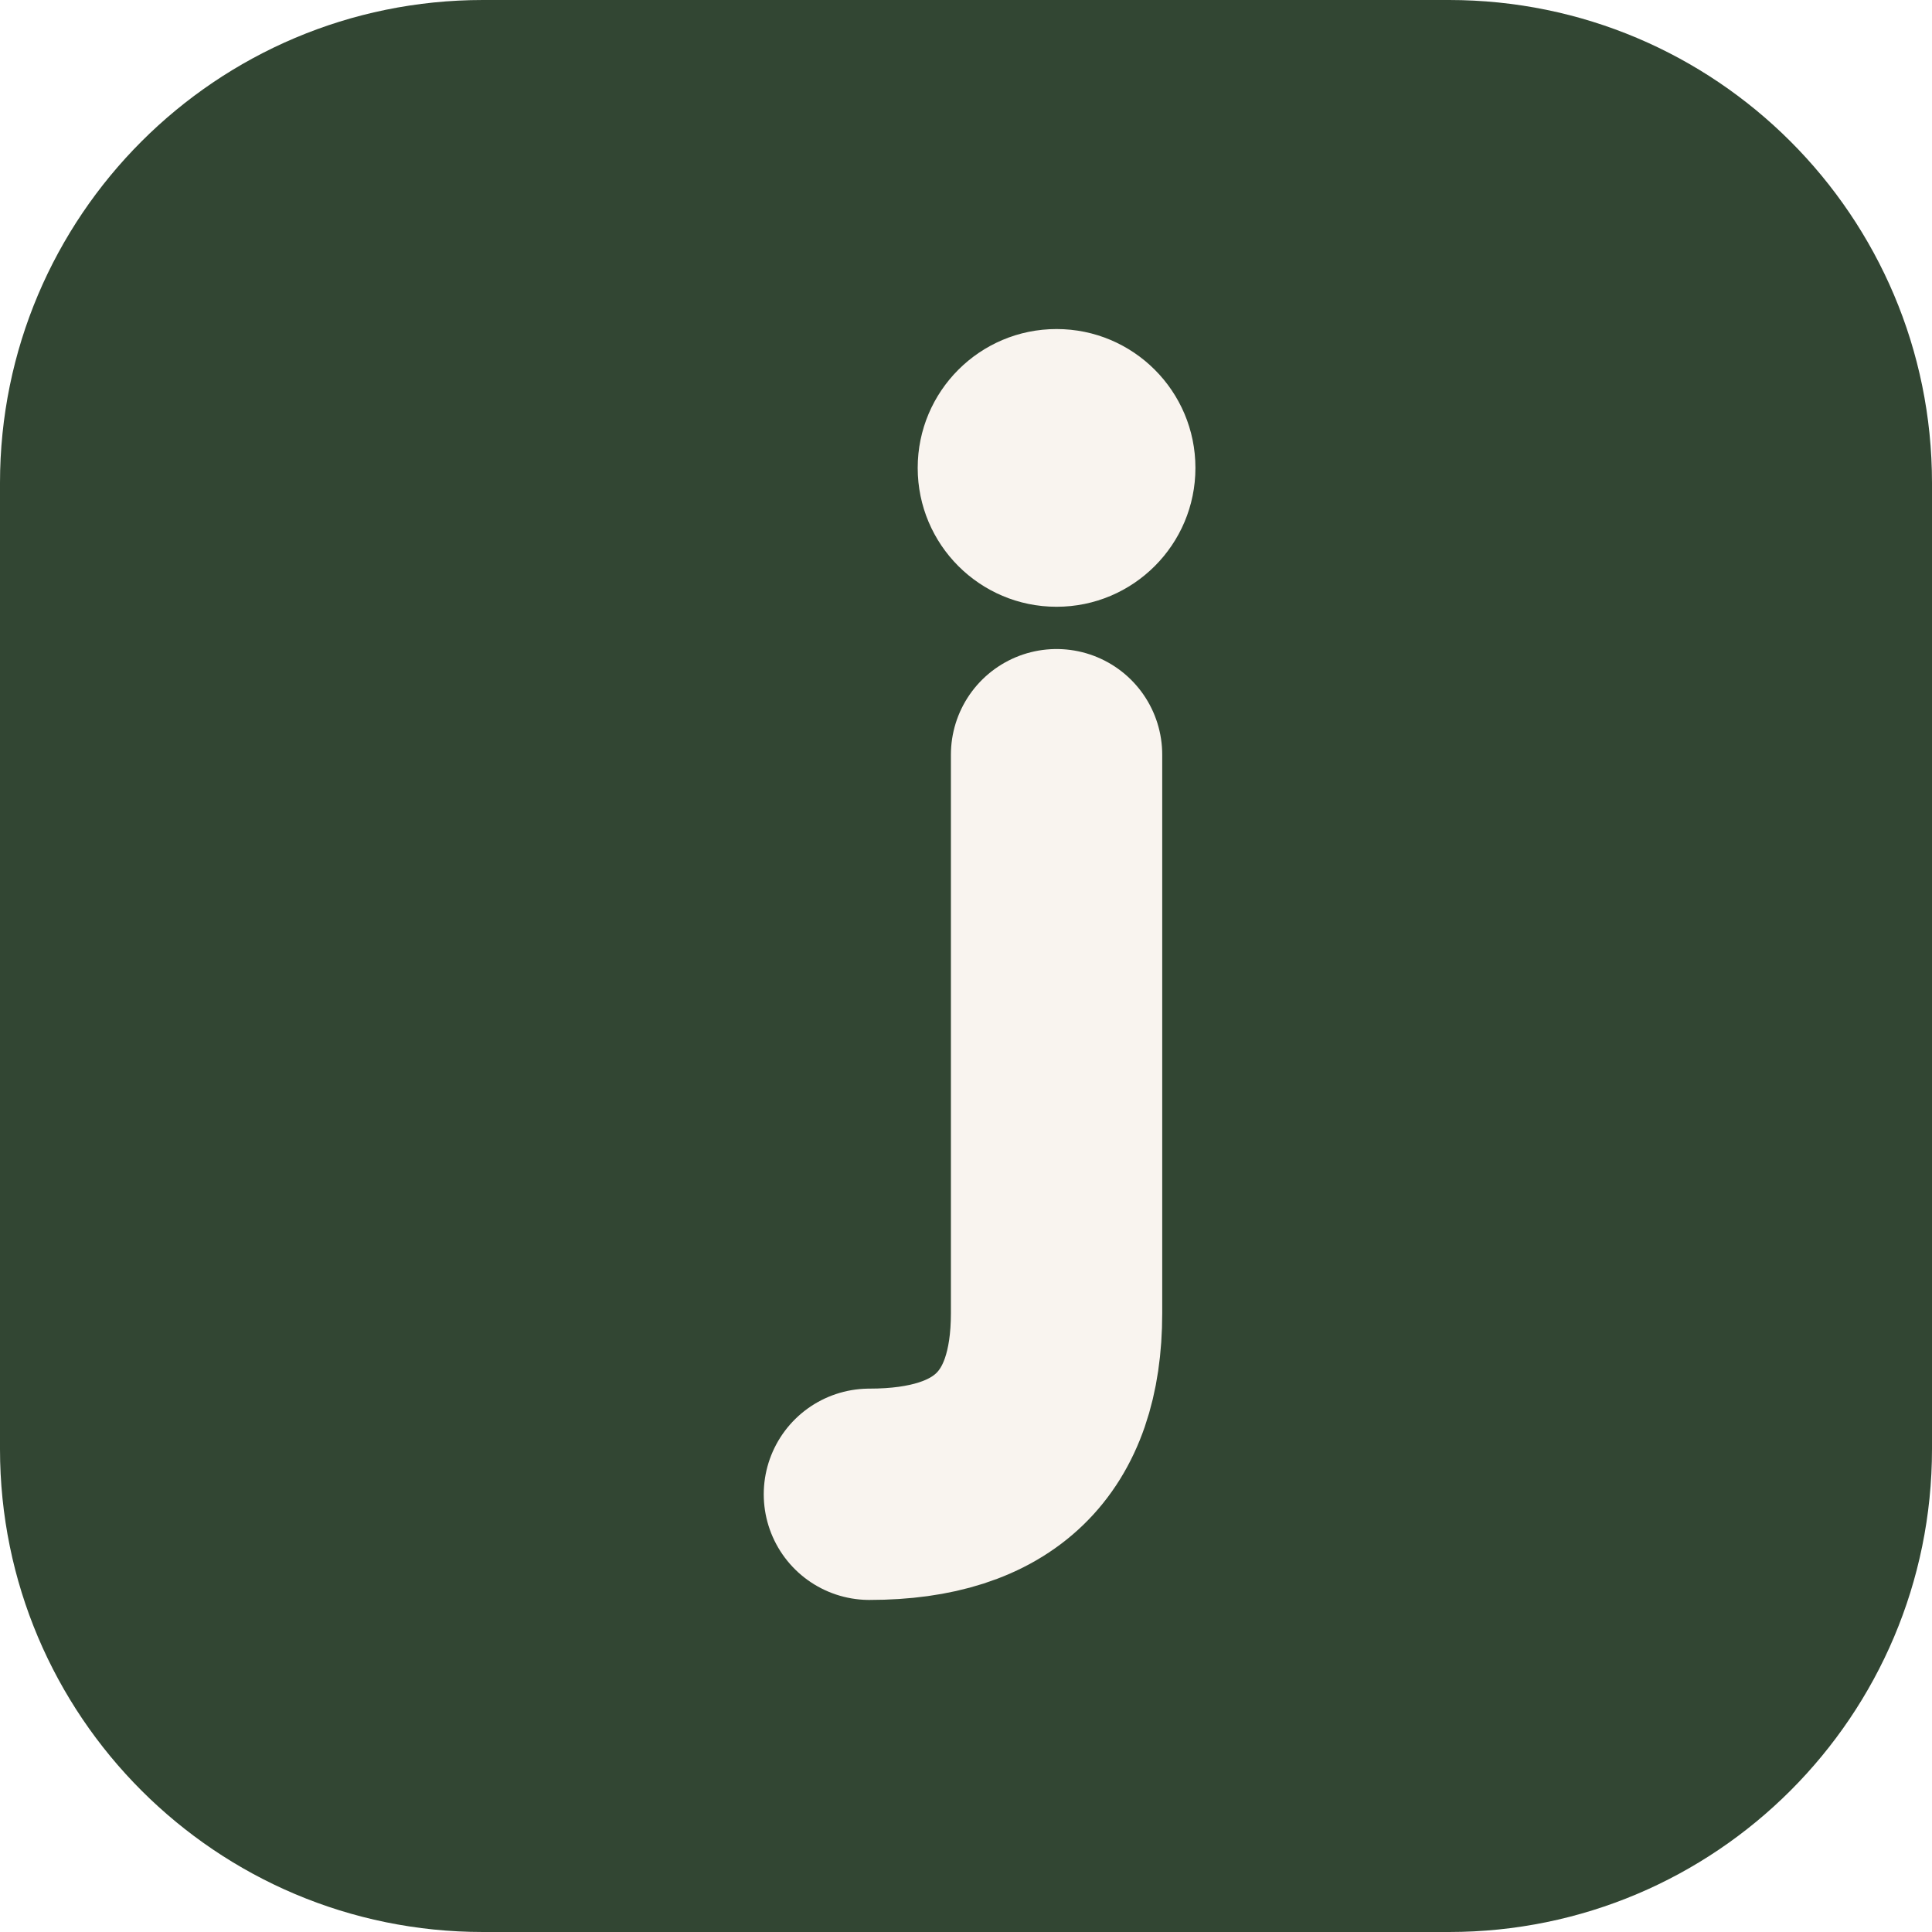
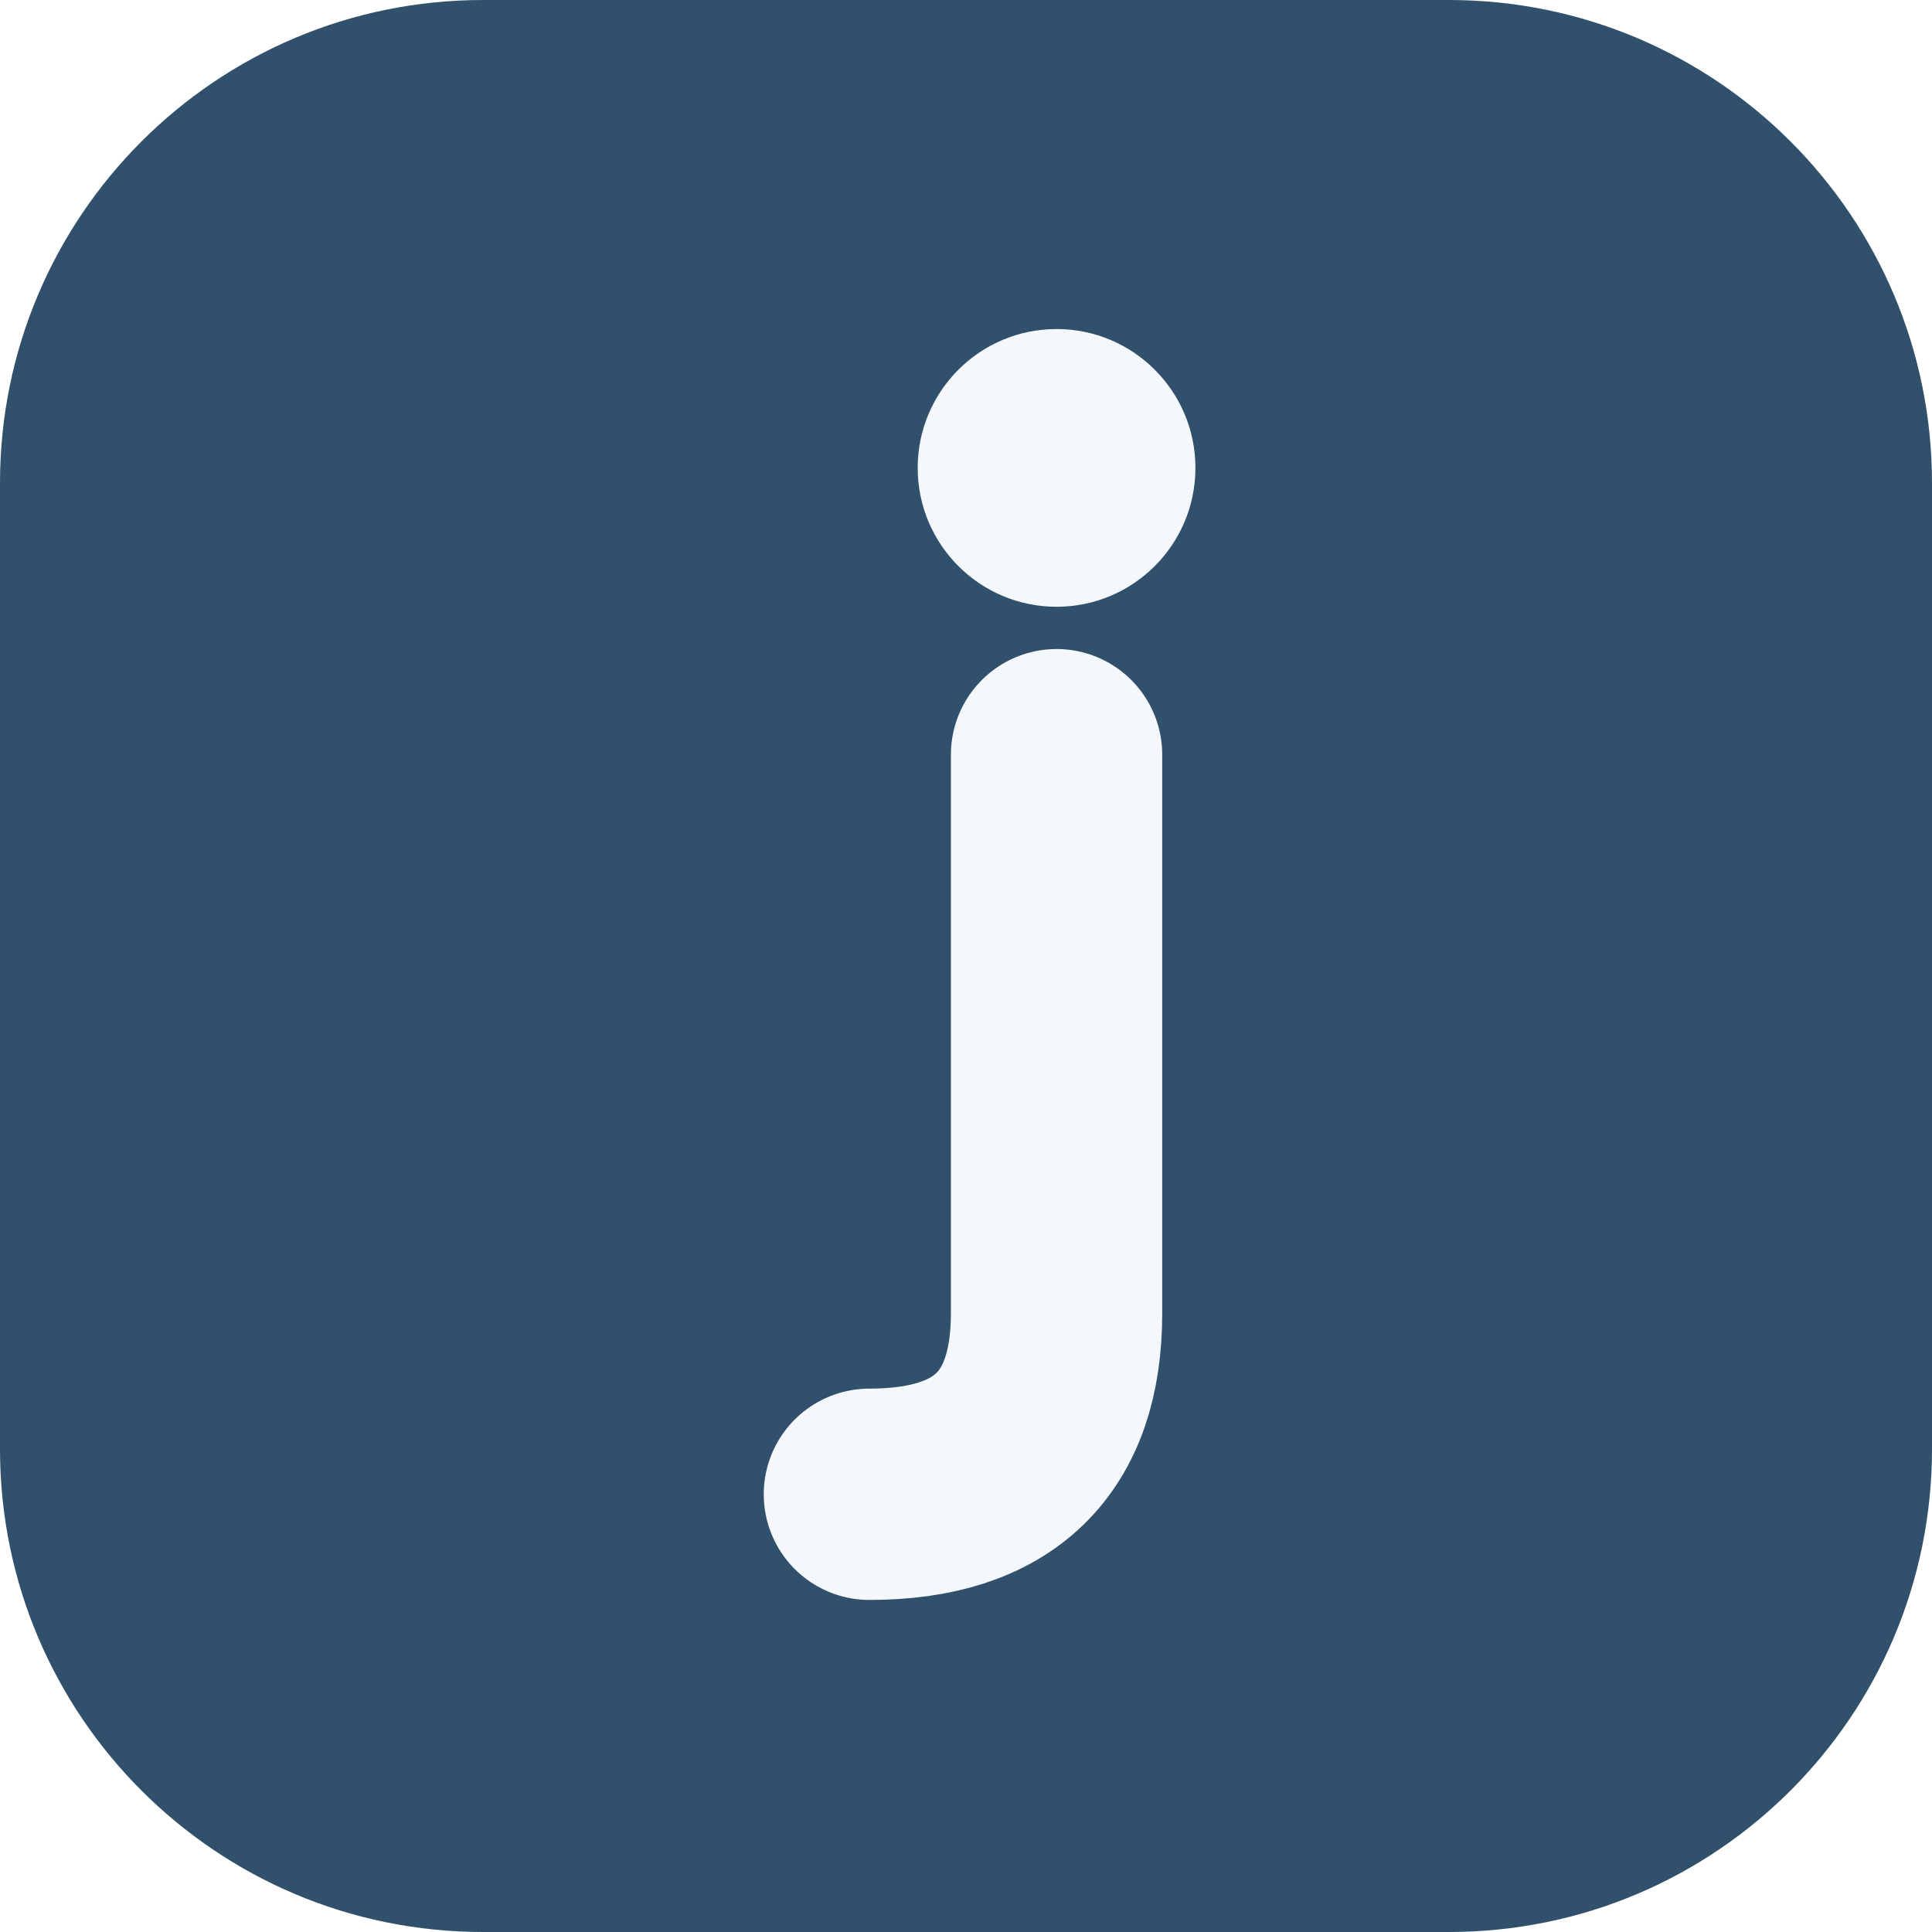
- <svg xmlns="http://www.w3.org/2000/svg" viewBox="0 0 64 64" width="64" height="64" role="img" aria-label="Jéssica Lago">
-   <rect width="64" height="64" rx="16" fill="#324633" />
-   <circle cx="35" cy="15.5" r="4.6" fill="#f9f4ef" />
-   <path d="M35 25V43.5q0 6-6.2 6" fill="none" stroke="#f9f4ef" stroke-width="7" stroke-linecap="round" />
+ <svg xmlns="http://www.w3.org/2000/svg" viewBox="0 0 64 64" width="64" height="64" role="img" aria-label="Jennifer Lago">
+   <rect width="64" height="64" rx="16" fill="#30506c" />
+   <circle cx="35" cy="15.5" r="4.6" fill="#f4f8fc" />
+   <path d="M35 25V43.5q0 6-6.2 6" fill="none" stroke="#f4f8fc" stroke-width="7" stroke-linecap="round" />
</svg>
